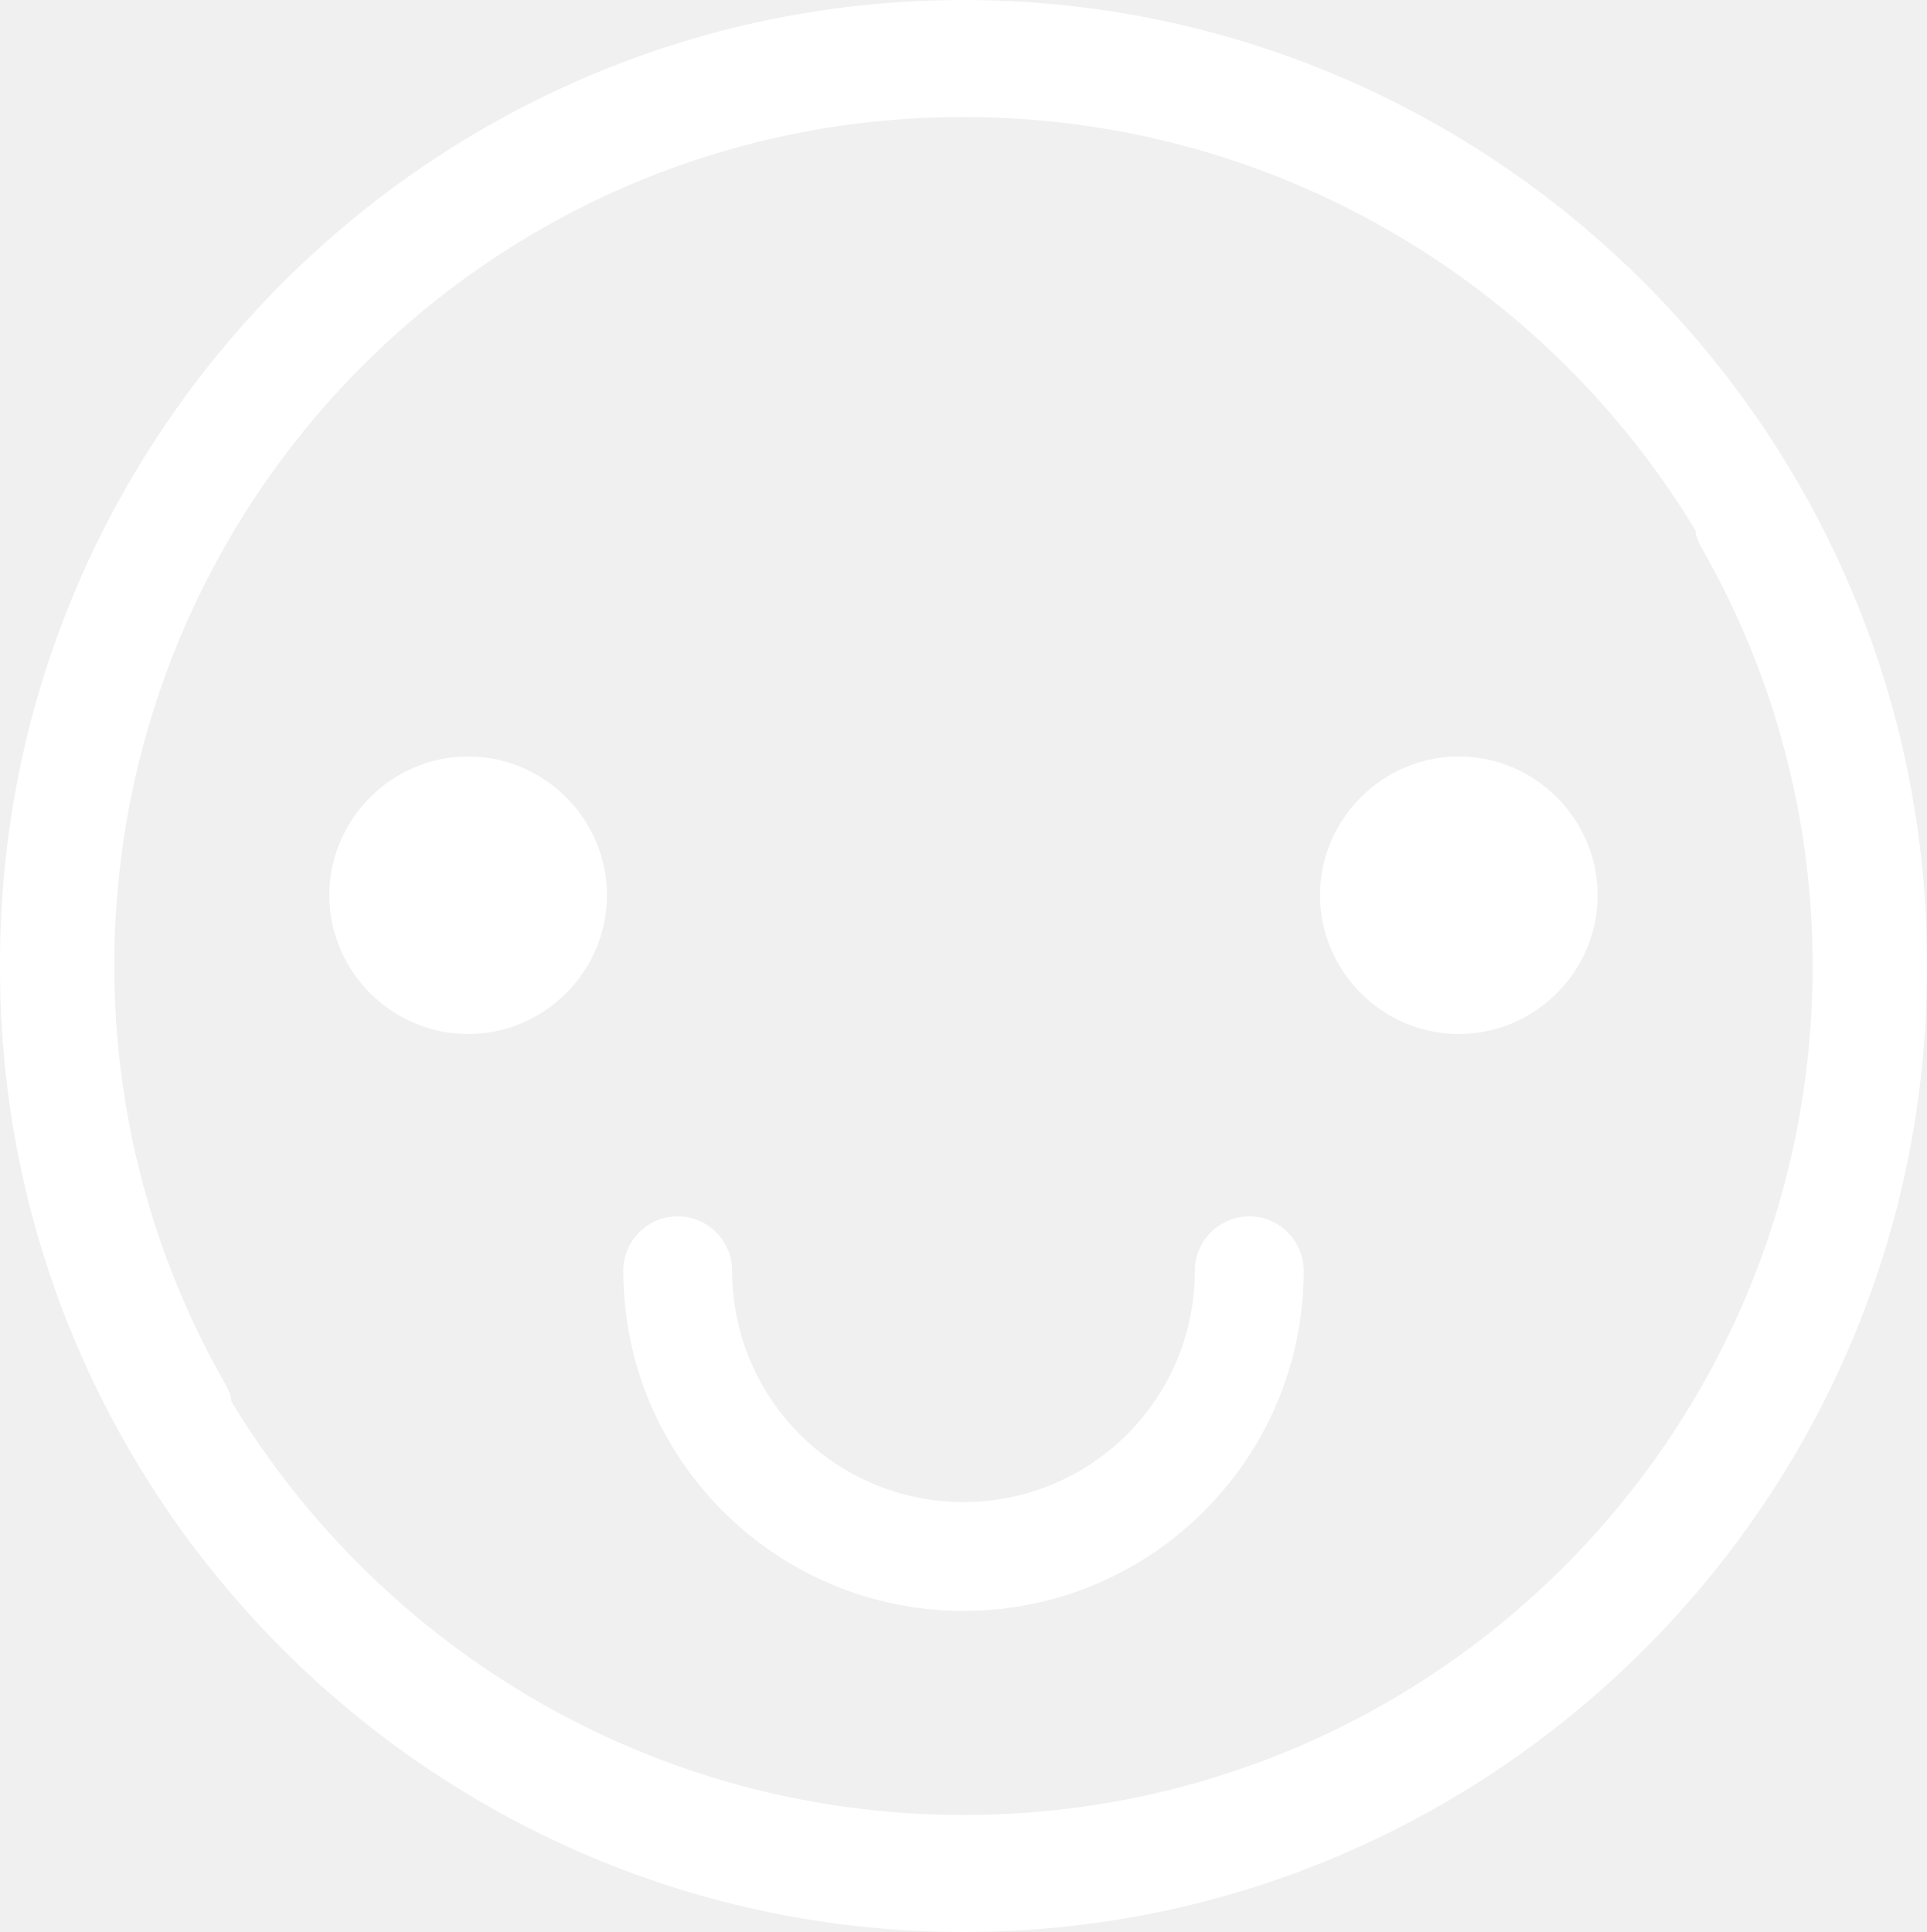
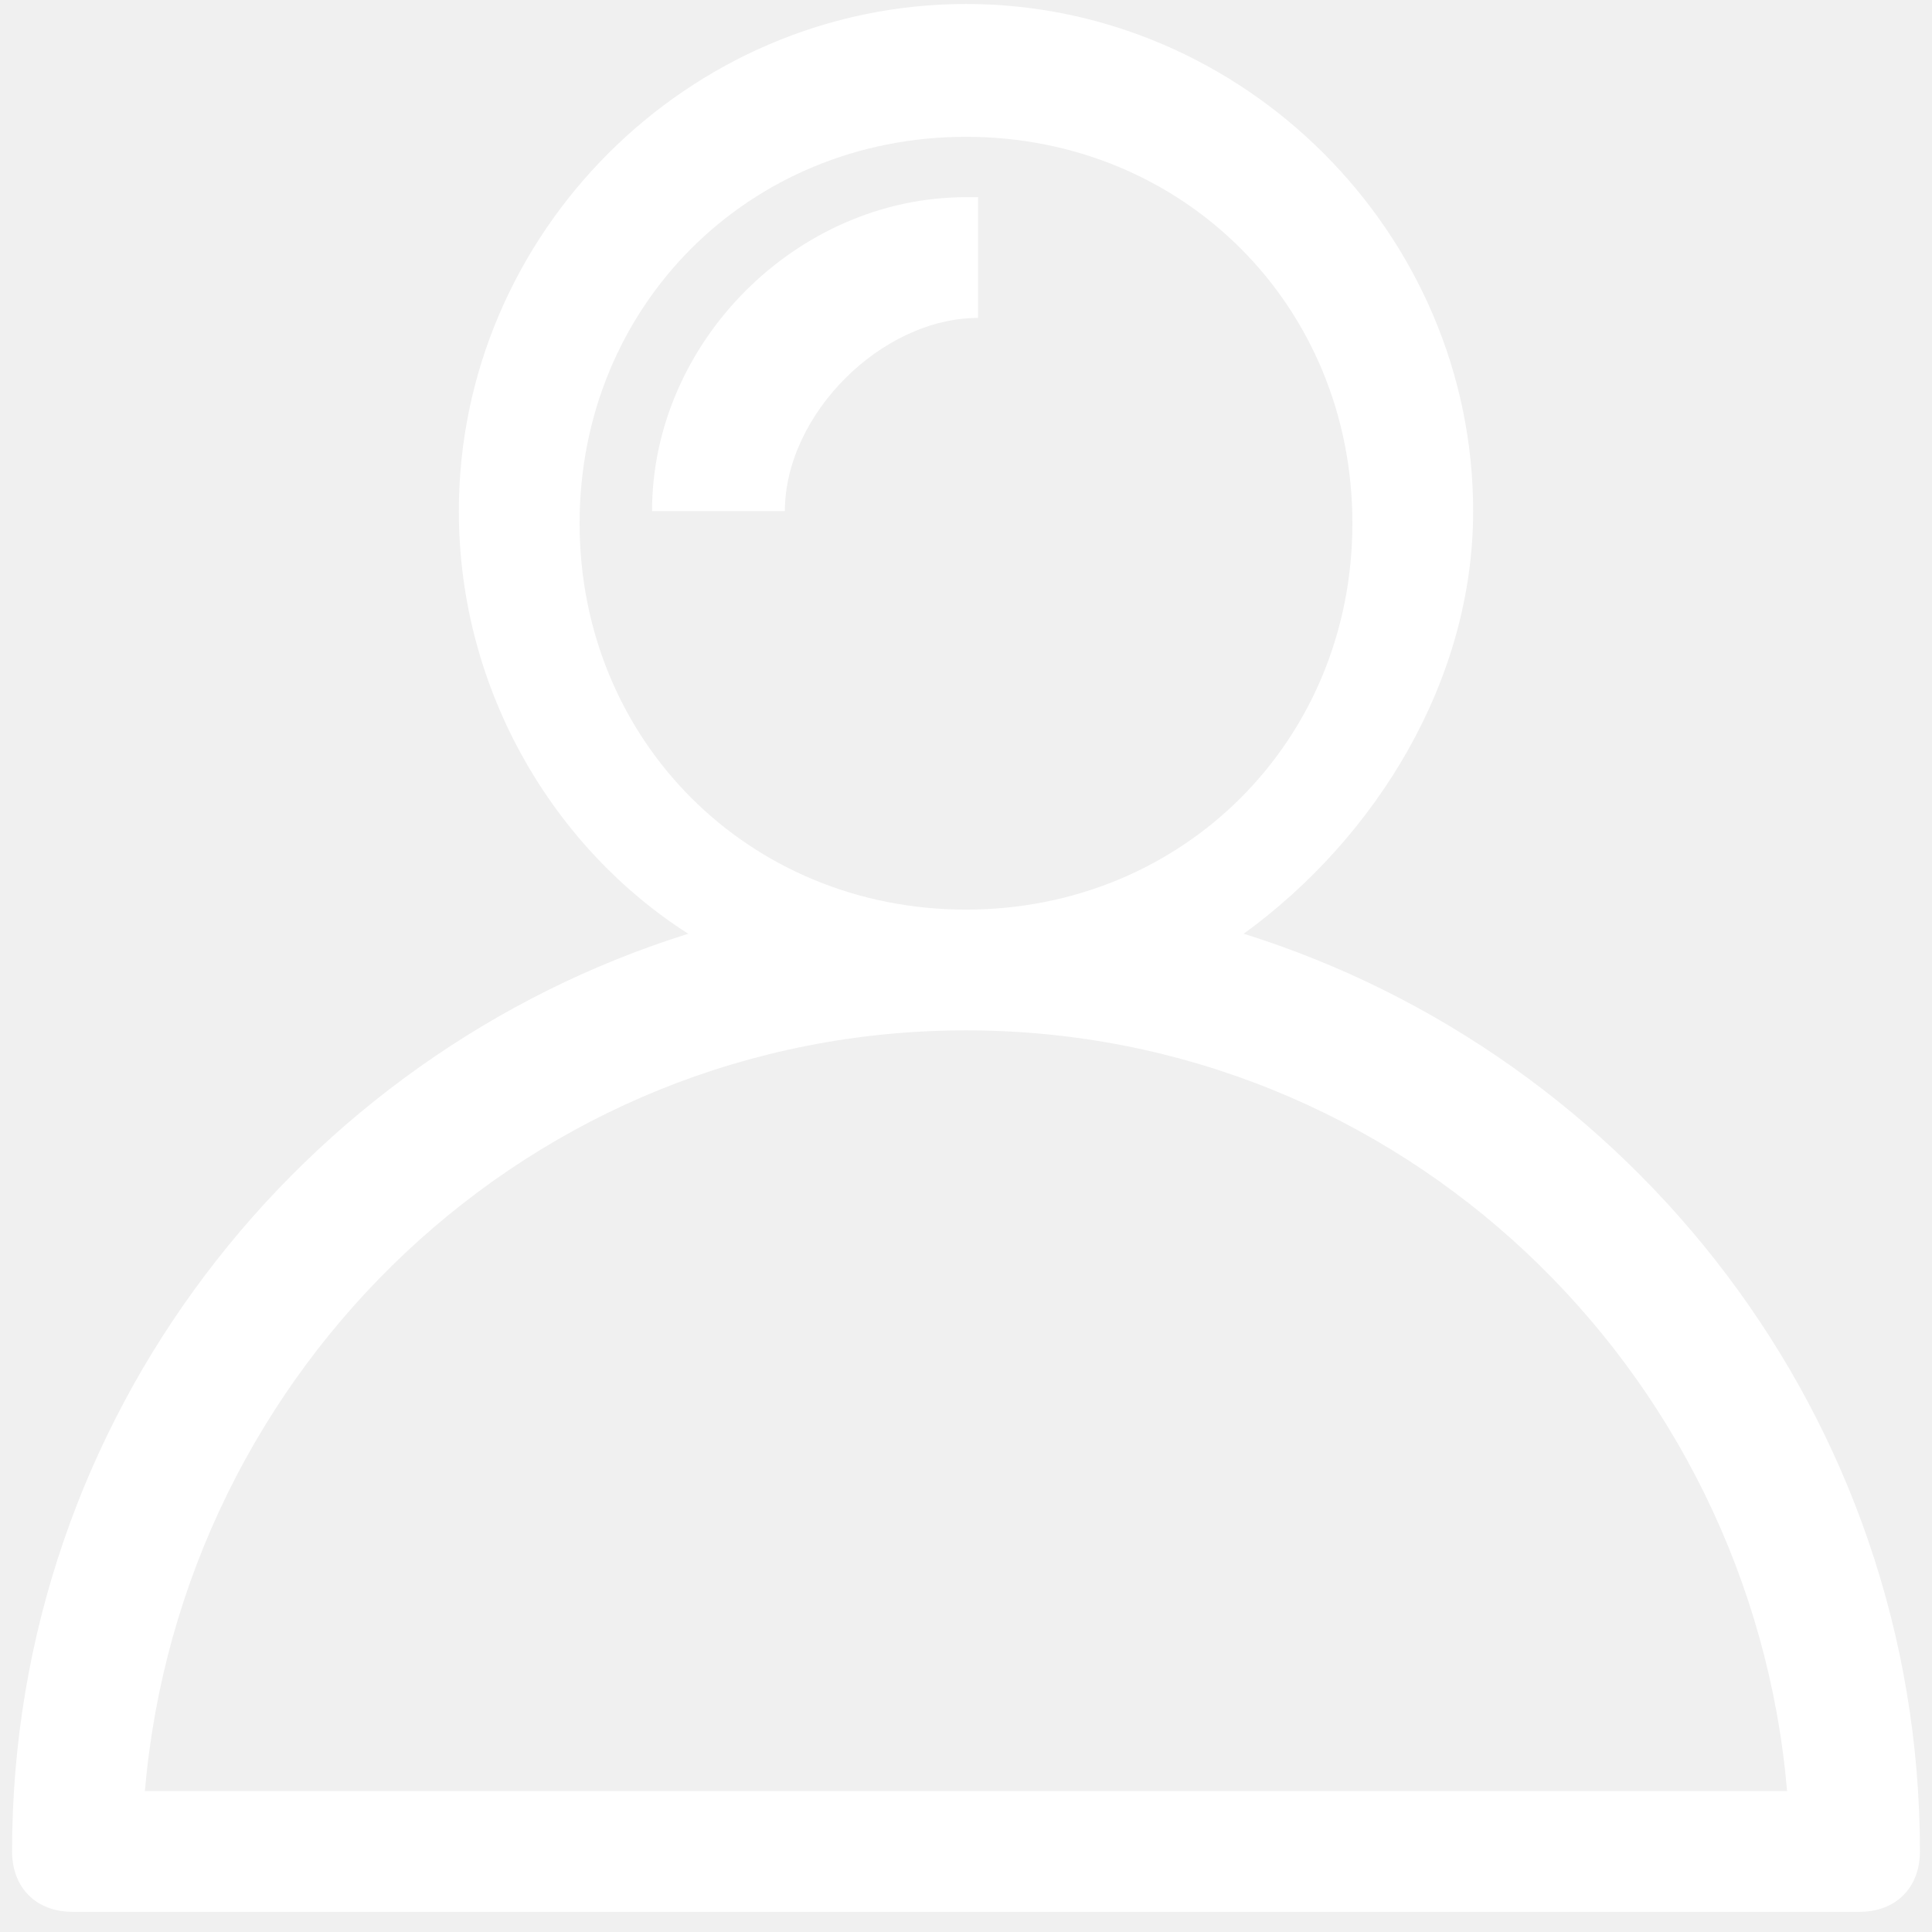
- <svg xmlns="http://www.w3.org/2000/svg" version="1.1" id="Layer_1" x="0px" y="0px" viewBox="0 0 70.8 71" style="enable-background:new 0 0 70.8 71;" xml:space="preserve">
-   <style type="text/css">
- 	.st0{fill:#FFFFFF;}
- 	.st1{fill-rule:evenodd;clip-rule:evenodd;fill:#FFFFFF;}
- </style>
-   <g>
-     <g>
-       <path class="st0" d="M35.4,59.2c-6.9,0-12.5-5.6-12.5-12.5c0-1.1,0.9-2,2-2s2,0.9,2,2c0,4.7,3.8,8.5,8.5,8.5s8.5-3.8,8.5-8.5    c0-1.1,0.9-2,2-2s2,0.9,2,2C47.9,53.6,42.3,59.2,35.4,59.2z" />
-     </g>
-     <g>
-       <g>
-         <path class="st0" d="M53.6,27.8c2.8,0,5.1,2.3,5.1,5.1S56.4,38,53.6,38s-5.1-2.3-5.1-5.1S50.8,27.8,53.6,27.8" />
-       </g>
-       <g>
-         <path class="st0" d="M17.2,27.8c2.8,0,5.1,2.3,5.1,5.1S20,38,17.2,38s-5.1-2.3-5.1-5.1S14.4,27.8,17.2,27.8" />
-       </g>
-     </g>
-     <path class="st1" d="M70.8,35.4C70.8,15.9,54.9,0,35.4,0S0,15.9,0,35.4c0,0,0,0.1,0,0.1c0,0,0,0.1,0,0.1C0,55.1,15.9,71,35.4,71   s35.4-15.9,35.4-35.4C70.8,35.6,70.8,35.5,70.8,35.4C70.8,35.5,70.8,35.4,70.8,35.4z M35.4,66.7C24,66.7,14,60.6,8.5,51.5   c0-0.2-0.1-0.4-0.2-0.6c-2.7-4.7-4.1-10-4.1-15.4c0-17.2,13.9-31.2,31.2-31.2c11.4,0,21.4,6.1,26.9,15.2c0,0.2,0.1,0.4,0.2,0.6   c2.7,4.7,4.1,10,4.1,15.4C66.6,52.7,52.7,66.7,35.4,66.7z" />
+ <svg xmlns="http://www.w3.org/2000/svg" viewBox="0 0 16 16">
+   <g fill="#fff">
+     <path d="M8 .033c-2.3 0-4.2 1.9-4.2 4.2 0 1.5.8 2.8 1.9 3.5-3.2 1-5.6 4-5.6 7.6 0 .3.2.5.5.5h14.8c.3 0 .5-.2.5-.5 0-3.6-2.4-6.6-5.6-7.6 1.1-.8 1.9-2.1 1.9-3.5 0-2.3-1.9-4.2-4.2-4.2zm0 1.1c1.8 0 3.2 1.4 3.2 3.2s-1.4 3.2-3.2 3.2-3.2-1.4-3.2-3.2 1.4-3.2 3.2-3.2zm0 7.4c3.6 0 6.5 2.8 6.8 6.3H1.2c.3-3.5 3.2-6.3 6.8-6.3z" />
+     <path d="M8 1.633c-1.4 0-2.6 1.2-2.6 2.6h1.1c0-.8.8-1.6 1.6-1.6v-1z" />
  </g>
</svg>
